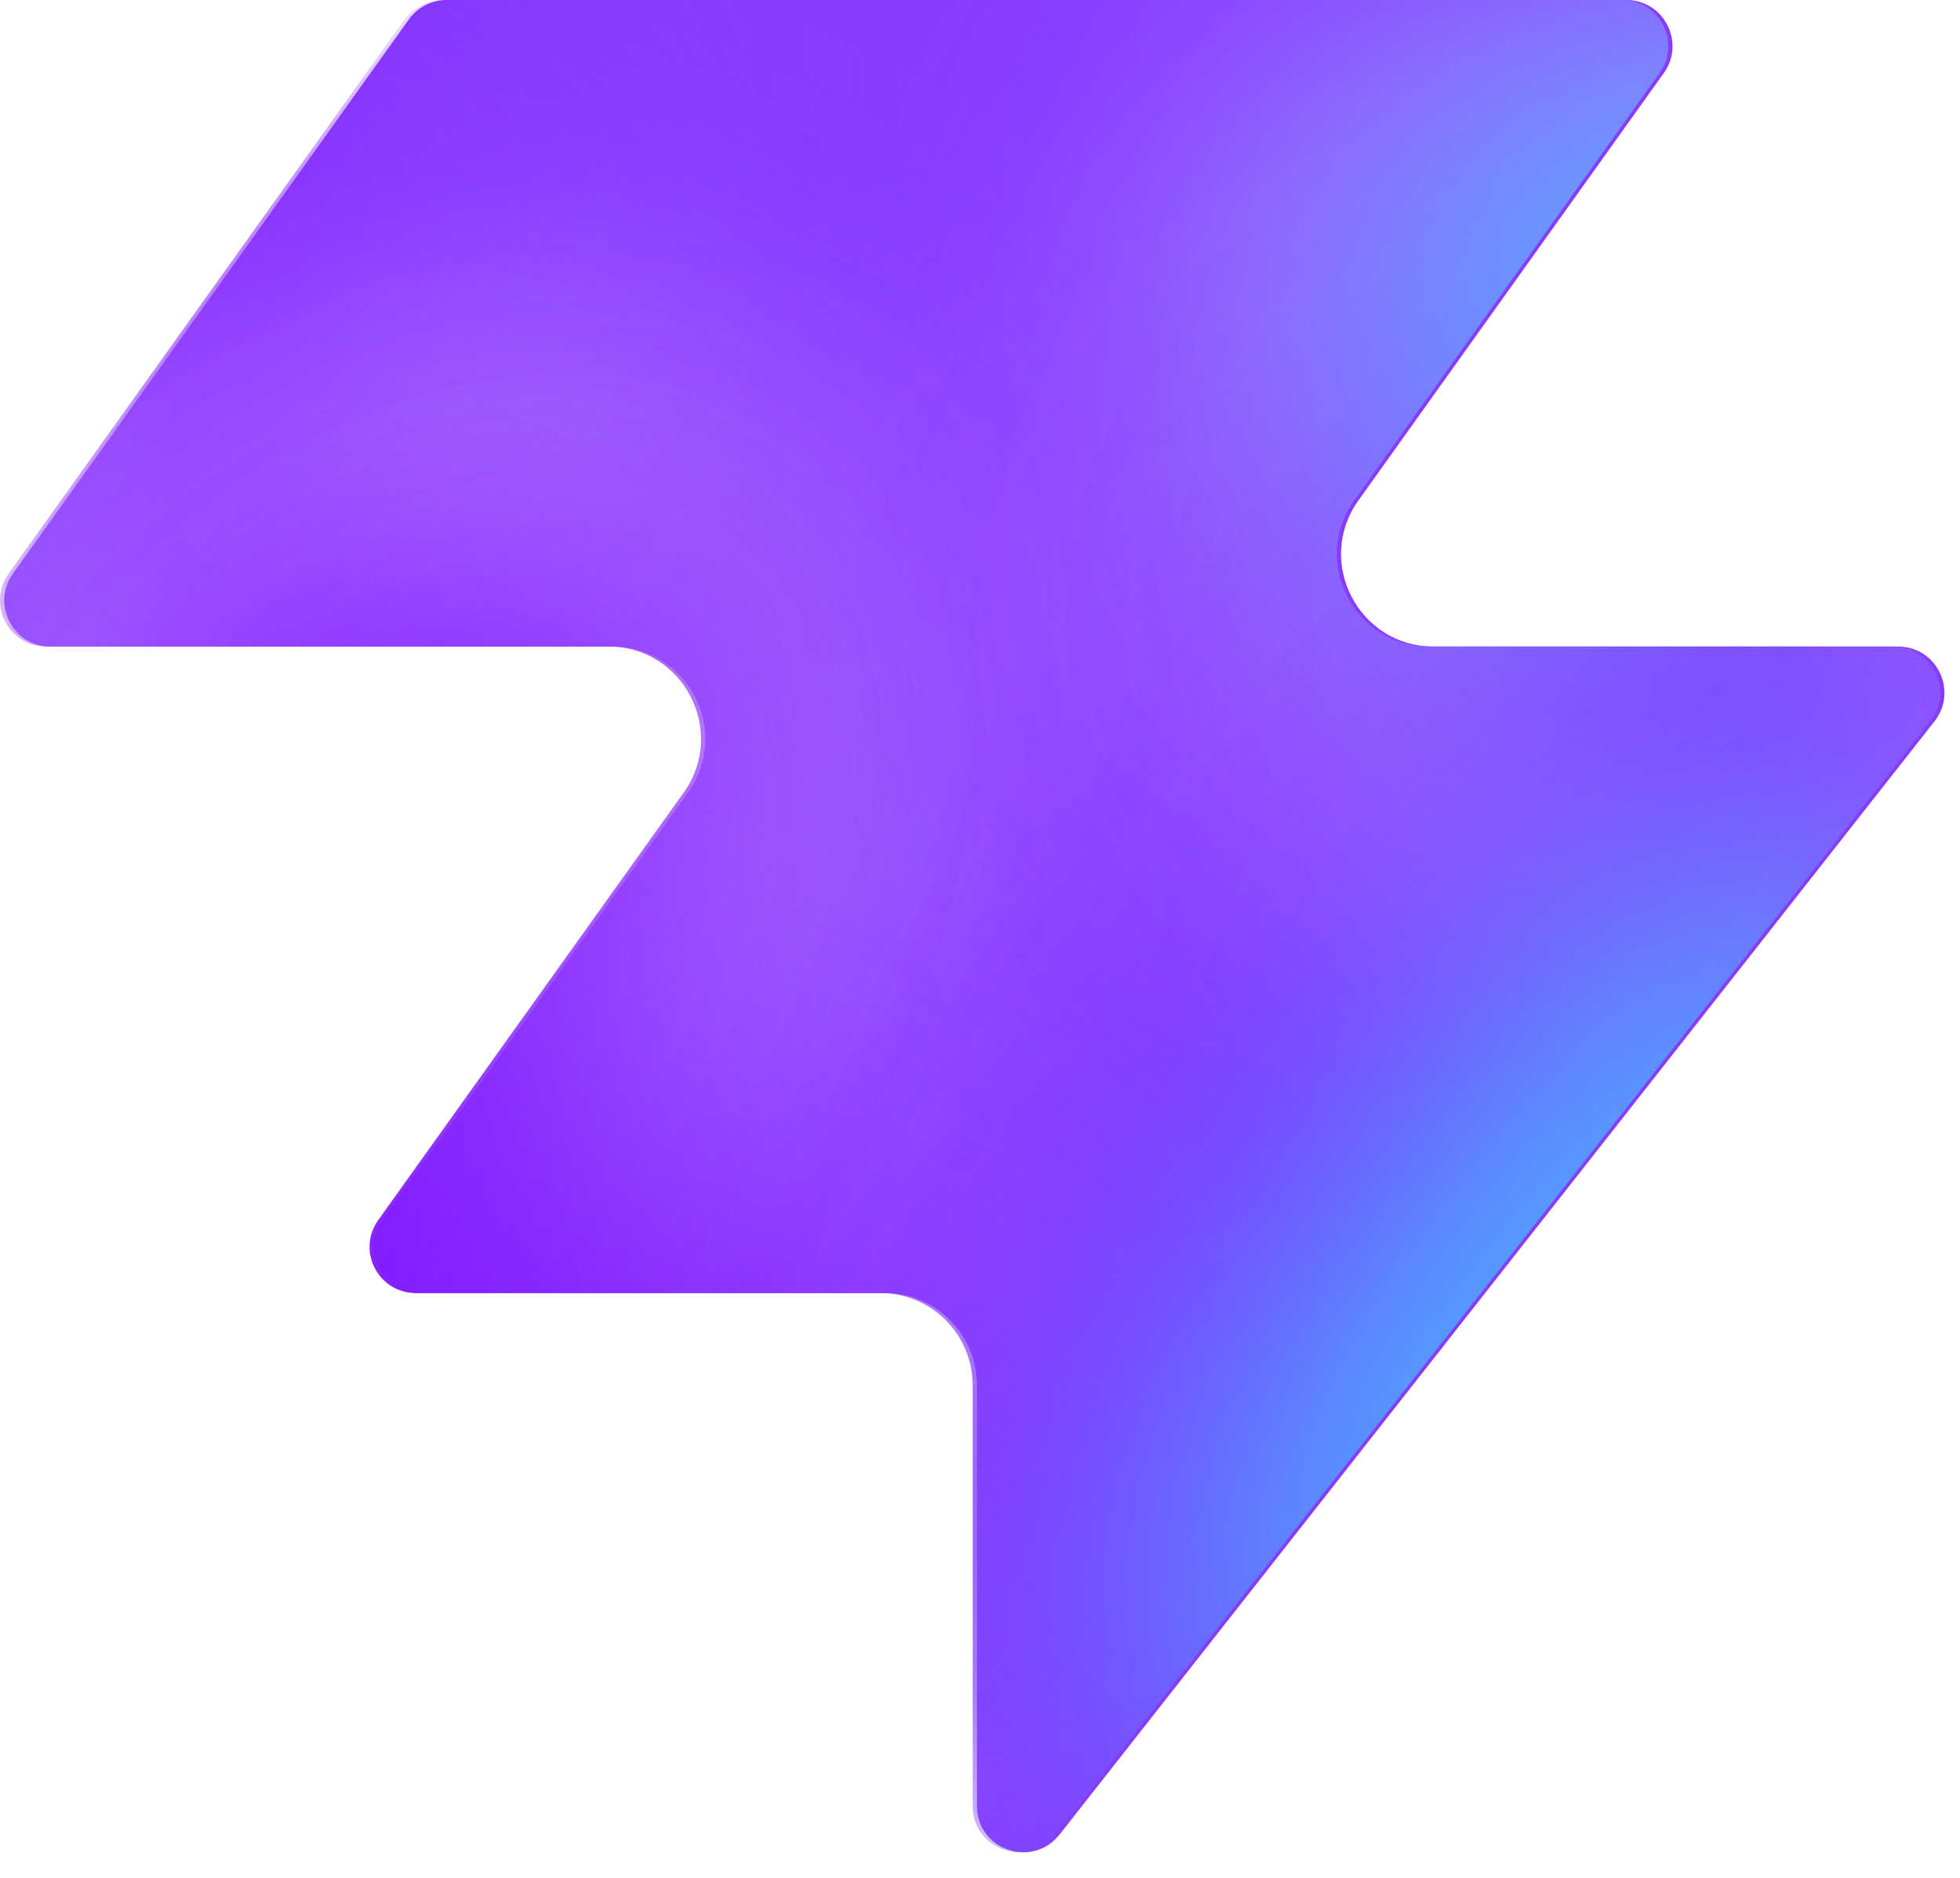
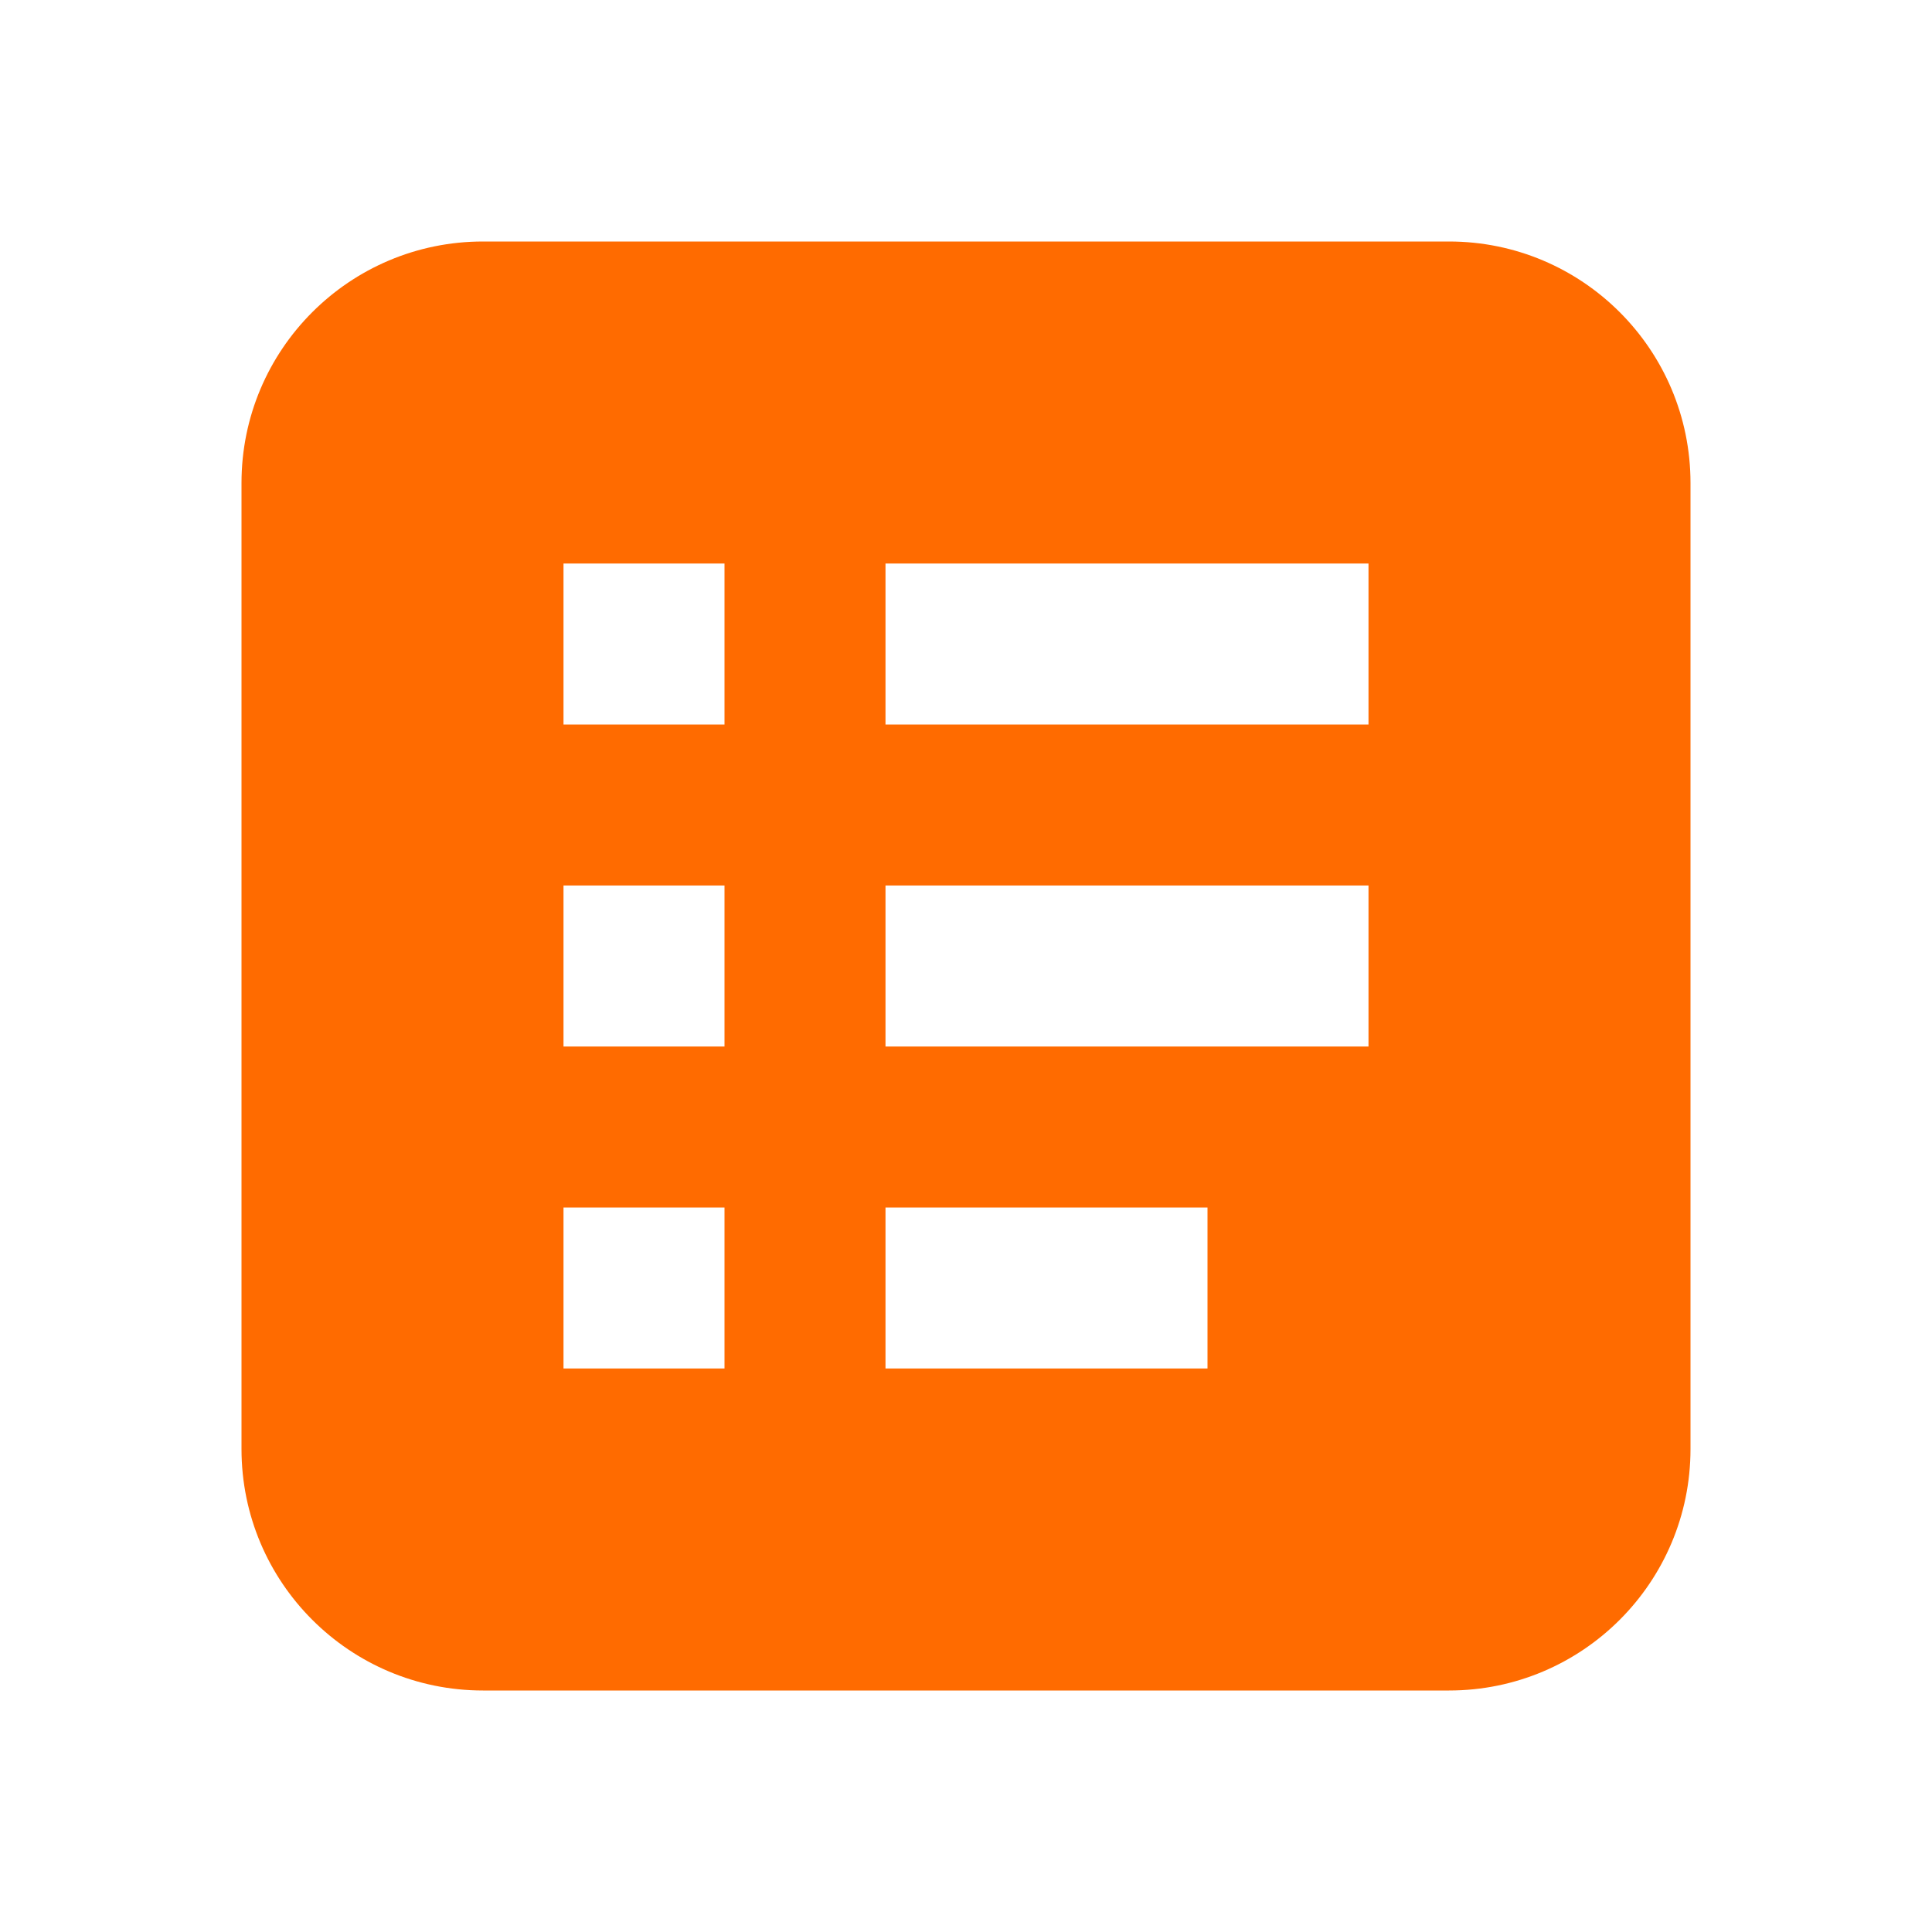
- <svg xmlns="http://www.w3.org/2000/svg" width="48" height="46" fill="none" viewBox="0 0 48 46">
-   <path fill="#863bff" d="M25.946 44.938c-.664.845-2.021.375-2.021-.698V33.937a2.26 2.26 0 0 0-2.262-2.262H10.287c-.92 0-1.456-1.04-.92-1.788l7.48-10.471c1.07-1.497 0-3.578-1.842-3.578H1.237c-.92 0-1.456-1.04-.92-1.788L10.013.474c.214-.297.556-.474.92-.474h28.894c.92 0 1.456 1.04.92 1.788l-7.48 10.471c-1.07 1.498 0 3.579 1.842 3.579h11.377c.943 0 1.473 1.088.89 1.83L25.947 44.94z" style="fill:#863bff;fill:color(display-p3 .525 .23 1);fill-opacity:1" />
-   <mask id="a" width="48" height="46" x="0" y="0" maskUnits="userSpaceOnUse" style="mask-type:alpha">
-     <path fill="#000" d="M25.842 44.938c-.664.844-2.021.375-2.021-.698V33.937a2.26 2.26 0 0 0-2.262-2.262H10.183c-.92 0-1.456-1.04-.92-1.788l7.48-10.471c1.07-1.498 0-3.579-1.842-3.579H1.133c-.92 0-1.456-1.04-.92-1.787L9.91.473c.214-.297.556-.474.92-.474h28.894c.92 0 1.456 1.04.92 1.788l-7.48 10.471c-1.07 1.498 0 3.578 1.842 3.578h11.377c.943 0 1.473 1.088.89 1.832L25.843 44.94z" style="fill:#000;fill-opacity:1" />
-   </mask>
-   <g mask="url(#a)">
-     <g filter="url(#b)">
-       <ellipse cx="5.508" cy="14.704" fill="#ede6ff" rx="5.508" ry="14.704" style="fill:#ede6ff;fill:color(display-p3 .927 .903 1);fill-opacity:1" transform="matrix(.00324 1 1 -.00324 -4.47 31.516)" />
-     </g>
-     <g filter="url(#c)">
-       <ellipse cx="10.399" cy="29.851" fill="#ede6ff" rx="10.399" ry="29.851" style="fill:#ede6ff;fill:color(display-p3 .927 .903 1);fill-opacity:1" transform="matrix(.00324 1 1 -.00324 -39.328 7.883)" />
-     </g>
-     <g filter="url(#d)">
-       <ellipse cx="5.508" cy="30.487" fill="#7e14ff" rx="5.508" ry="30.487" style="fill:#7e14ff;fill:color(display-p3 .492 .077 1);fill-opacity:1" transform="rotate(89.814 -25.913 -14.639)scale(1 -1)" />
-     </g>
-     <g filter="url(#e)">
-       <ellipse cx="5.508" cy="30.599" fill="#7e14ff" rx="5.508" ry="30.599" style="fill:#7e14ff;fill:color(display-p3 .492 .077 1);fill-opacity:1" transform="rotate(89.814 -32.644 -3.334)scale(1 -1)" />
-     </g>
-     <g filter="url(#f)">
-       <ellipse cx="5.508" cy="30.599" fill="#7e14ff" rx="5.508" ry="30.599" style="fill:#7e14ff;fill:color(display-p3 .492 .077 1);fill-opacity:1" transform="matrix(.00324 1 1 -.00324 -34.34 30.47)" />
-     </g>
-     <g filter="url(#g)">
-       <ellipse cx="14.072" cy="22.078" fill="#ede6ff" rx="14.072" ry="22.078" style="fill:#ede6ff;fill:color(display-p3 .927 .903 1);fill-opacity:1" transform="rotate(93.35 24.506 48.493)scale(-1 1)" />
-     </g>
-     <g filter="url(#h)">
-       <ellipse cx="3.47" cy="21.501" fill="#7e14ff" rx="3.47" ry="21.501" style="fill:#7e14ff;fill:color(display-p3 .492 .077 1);fill-opacity:1" transform="rotate(89.009 28.708 47.59)scale(-1 1)" />
-     </g>
-     <g filter="url(#i)">
-       <ellipse cx="3.47" cy="21.501" fill="#7e14ff" rx="3.47" ry="21.501" style="fill:#7e14ff;fill:color(display-p3 .492 .077 1);fill-opacity:1" transform="rotate(89.009 28.708 47.59)scale(-1 1)" />
-     </g>
-     <g filter="url(#j)">
-       <ellipse cx=".387" cy="8.972" fill="#7e14ff" rx="4.407" ry="29.108" style="fill:#7e14ff;fill:color(display-p3 .492 .077 1);fill-opacity:1" transform="rotate(39.51 .387 8.972)" />
-     </g>
-     <g filter="url(#k)">
-       <ellipse cx="47.523" cy="-6.092" fill="#7e14ff" rx="4.407" ry="29.108" style="fill:#7e14ff;fill:color(display-p3 .492 .077 1);fill-opacity:1" transform="rotate(37.892 47.523 -6.092)" />
-     </g>
-     <g filter="url(#l)">
-       <ellipse cx="41.412" cy="6.333" fill="#47bfff" rx="5.971" ry="9.665" style="fill:#47bfff;fill:color(display-p3 .28 .748 1);fill-opacity:1" transform="rotate(37.892 41.412 6.333)" />
-     </g>
-     <g filter="url(#m)">
-       <ellipse cx="-1.879" cy="38.332" fill="#7e14ff" rx="4.407" ry="29.108" style="fill:#7e14ff;fill:color(display-p3 .492 .077 1);fill-opacity:1" transform="rotate(37.892 -1.88 38.332)" />
-     </g>
-     <g filter="url(#n)">
-       <ellipse cx="-1.879" cy="38.332" fill="#7e14ff" rx="4.407" ry="29.108" style="fill:#7e14ff;fill:color(display-p3 .492 .077 1);fill-opacity:1" transform="rotate(37.892 -1.88 38.332)" />
-     </g>
-     <g filter="url(#o)">
-       <ellipse cx="35.651" cy="29.907" fill="#7e14ff" rx="4.407" ry="29.108" style="fill:#7e14ff;fill:color(display-p3 .492 .077 1);fill-opacity:1" transform="rotate(37.892 35.651 29.907)" />
-     </g>
-     <g filter="url(#p)">
-       <ellipse cx="38.418" cy="32.4" fill="#47bfff" rx="5.971" ry="15.297" style="fill:#47bfff;fill:color(display-p3 .28 .748 1);fill-opacity:1" transform="rotate(37.892 38.418 32.4)" />
-     </g>
-   </g>
-   <defs>
-     <filter id="b" width="60.045" height="41.654" x="-19.77" y="16.149" color-interpolation-filters="sRGB" filterUnits="userSpaceOnUse">
-       <feFlood flood-opacity="0" result="BackgroundImageFix" />
-       <feBlend in="SourceGraphic" in2="BackgroundImageFix" result="shape" />
-       <feGaussianBlur result="effect1_foregroundBlur_2002_17158" stdDeviation="7.659" />
-     </filter>
-     <filter id="c" width="90.34" height="51.437" x="-54.613" y="-7.533" color-interpolation-filters="sRGB" filterUnits="userSpaceOnUse">
-       <feFlood flood-opacity="0" result="BackgroundImageFix" />
-       <feBlend in="SourceGraphic" in2="BackgroundImageFix" result="shape" />
-       <feGaussianBlur result="effect1_foregroundBlur_2002_17158" stdDeviation="7.659" />
-     </filter>
-     <filter id="d" width="79.355" height="29.4" x="-49.64" y="2.03" color-interpolation-filters="sRGB" filterUnits="userSpaceOnUse">
-       <feFlood flood-opacity="0" result="BackgroundImageFix" />
-       <feBlend in="SourceGraphic" in2="BackgroundImageFix" result="shape" />
-       <feGaussianBlur result="effect1_foregroundBlur_2002_17158" stdDeviation="4.596" />
-     </filter>
-     <filter id="e" width="79.579" height="29.4" x="-45.045" y="20.029" color-interpolation-filters="sRGB" filterUnits="userSpaceOnUse">
-       <feFlood flood-opacity="0" result="BackgroundImageFix" />
-       <feBlend in="SourceGraphic" in2="BackgroundImageFix" result="shape" />
-       <feGaussianBlur result="effect1_foregroundBlur_2002_17158" stdDeviation="4.596" />
-     </filter>
-     <filter id="f" width="79.579" height="29.4" x="-43.513" y="21.178" color-interpolation-filters="sRGB" filterUnits="userSpaceOnUse">
-       <feFlood flood-opacity="0" result="BackgroundImageFix" />
-       <feBlend in="SourceGraphic" in2="BackgroundImageFix" result="shape" />
-       <feGaussianBlur result="effect1_foregroundBlur_2002_17158" stdDeviation="4.596" />
-     </filter>
-     <filter id="g" width="74.749" height="58.852" x="15.756" y="-17.901" color-interpolation-filters="sRGB" filterUnits="userSpaceOnUse">
-       <feFlood flood-opacity="0" result="BackgroundImageFix" />
-       <feBlend in="SourceGraphic" in2="BackgroundImageFix" result="shape" />
-       <feGaussianBlur result="effect1_foregroundBlur_2002_17158" stdDeviation="7.659" />
-     </filter>
-     <filter id="h" width="61.377" height="25.362" x="23.548" y="2.284" color-interpolation-filters="sRGB" filterUnits="userSpaceOnUse">
-       <feFlood flood-opacity="0" result="BackgroundImageFix" />
-       <feBlend in="SourceGraphic" in2="BackgroundImageFix" result="shape" />
-       <feGaussianBlur result="effect1_foregroundBlur_2002_17158" stdDeviation="4.596" />
-     </filter>
-     <filter id="i" width="61.377" height="25.362" x="23.548" y="2.284" color-interpolation-filters="sRGB" filterUnits="userSpaceOnUse">
-       <feFlood flood-opacity="0" result="BackgroundImageFix" />
-       <feBlend in="SourceGraphic" in2="BackgroundImageFix" result="shape" />
-       <feGaussianBlur result="effect1_foregroundBlur_2002_17158" stdDeviation="4.596" />
-     </filter>
-     <filter id="j" width="56.045" height="63.649" x="-27.636" y="-22.853" color-interpolation-filters="sRGB" filterUnits="userSpaceOnUse">
-       <feFlood flood-opacity="0" result="BackgroundImageFix" />
-       <feBlend in="SourceGraphic" in2="BackgroundImageFix" result="shape" />
-       <feGaussianBlur result="effect1_foregroundBlur_2002_17158" stdDeviation="4.596" />
-     </filter>
-     <filter id="k" width="54.814" height="64.646" x="20.116" y="-38.415" color-interpolation-filters="sRGB" filterUnits="userSpaceOnUse">
-       <feFlood flood-opacity="0" result="BackgroundImageFix" />
-       <feBlend in="SourceGraphic" in2="BackgroundImageFix" result="shape" />
-       <feGaussianBlur result="effect1_foregroundBlur_2002_17158" stdDeviation="4.596" />
-     </filter>
-     <filter id="l" width="33.541" height="35.313" x="24.641" y="-11.323" color-interpolation-filters="sRGB" filterUnits="userSpaceOnUse">
-       <feFlood flood-opacity="0" result="BackgroundImageFix" />
-       <feBlend in="SourceGraphic" in2="BackgroundImageFix" result="shape" />
-       <feGaussianBlur result="effect1_foregroundBlur_2002_17158" stdDeviation="4.596" />
-     </filter>
-     <filter id="m" width="54.814" height="64.646" x="-29.286" y="6.009" color-interpolation-filters="sRGB" filterUnits="userSpaceOnUse">
-       <feFlood flood-opacity="0" result="BackgroundImageFix" />
-       <feBlend in="SourceGraphic" in2="BackgroundImageFix" result="shape" />
-       <feGaussianBlur result="effect1_foregroundBlur_2002_17158" stdDeviation="4.596" />
-     </filter>
-     <filter id="n" width="54.814" height="64.646" x="-29.286" y="6.009" color-interpolation-filters="sRGB" filterUnits="userSpaceOnUse">
-       <feFlood flood-opacity="0" result="BackgroundImageFix" />
-       <feBlend in="SourceGraphic" in2="BackgroundImageFix" result="shape" />
-       <feGaussianBlur result="effect1_foregroundBlur_2002_17158" stdDeviation="4.596" />
-     </filter>
-     <filter id="o" width="54.814" height="64.646" x="8.244" y="-2.416" color-interpolation-filters="sRGB" filterUnits="userSpaceOnUse">
-       <feFlood flood-opacity="0" result="BackgroundImageFix" />
-       <feBlend in="SourceGraphic" in2="BackgroundImageFix" result="shape" />
-       <feGaussianBlur result="effect1_foregroundBlur_2002_17158" stdDeviation="4.596" />
-     </filter>
-     <filter id="p" width="39.409" height="43.623" x="18.713" y="10.588" color-interpolation-filters="sRGB" filterUnits="userSpaceOnUse">
-       <feFlood flood-opacity="0" result="BackgroundImageFix" />
-       <feBlend in="SourceGraphic" in2="BackgroundImageFix" result="shape" />
-       <feGaussianBlur result="effect1_foregroundBlur_2002_17158" stdDeviation="4.596" />
-     </filter>
-   </defs>
+ <svg xmlns="http://www.w3.org/2000/svg" width="20" height="20" viewBox="0 0 24 24" fill="#FF6B00">
+   <path d="M18 3H6C4.343 3 3 4.343 3 6v12c0 1.657 1.343 3 3 3h12c1.657 0 3-1.343 3-3V6c0-1.657-1.343-3-3-3zM7 7h2v2H7V7zm0 4h2v2H7v-2zm0 4h2v2H7v-2zm4-8h6v2h-6V7zm0 4h6v2h-6v-2zm0 4h4v2h-4v-2z" />
</svg>
